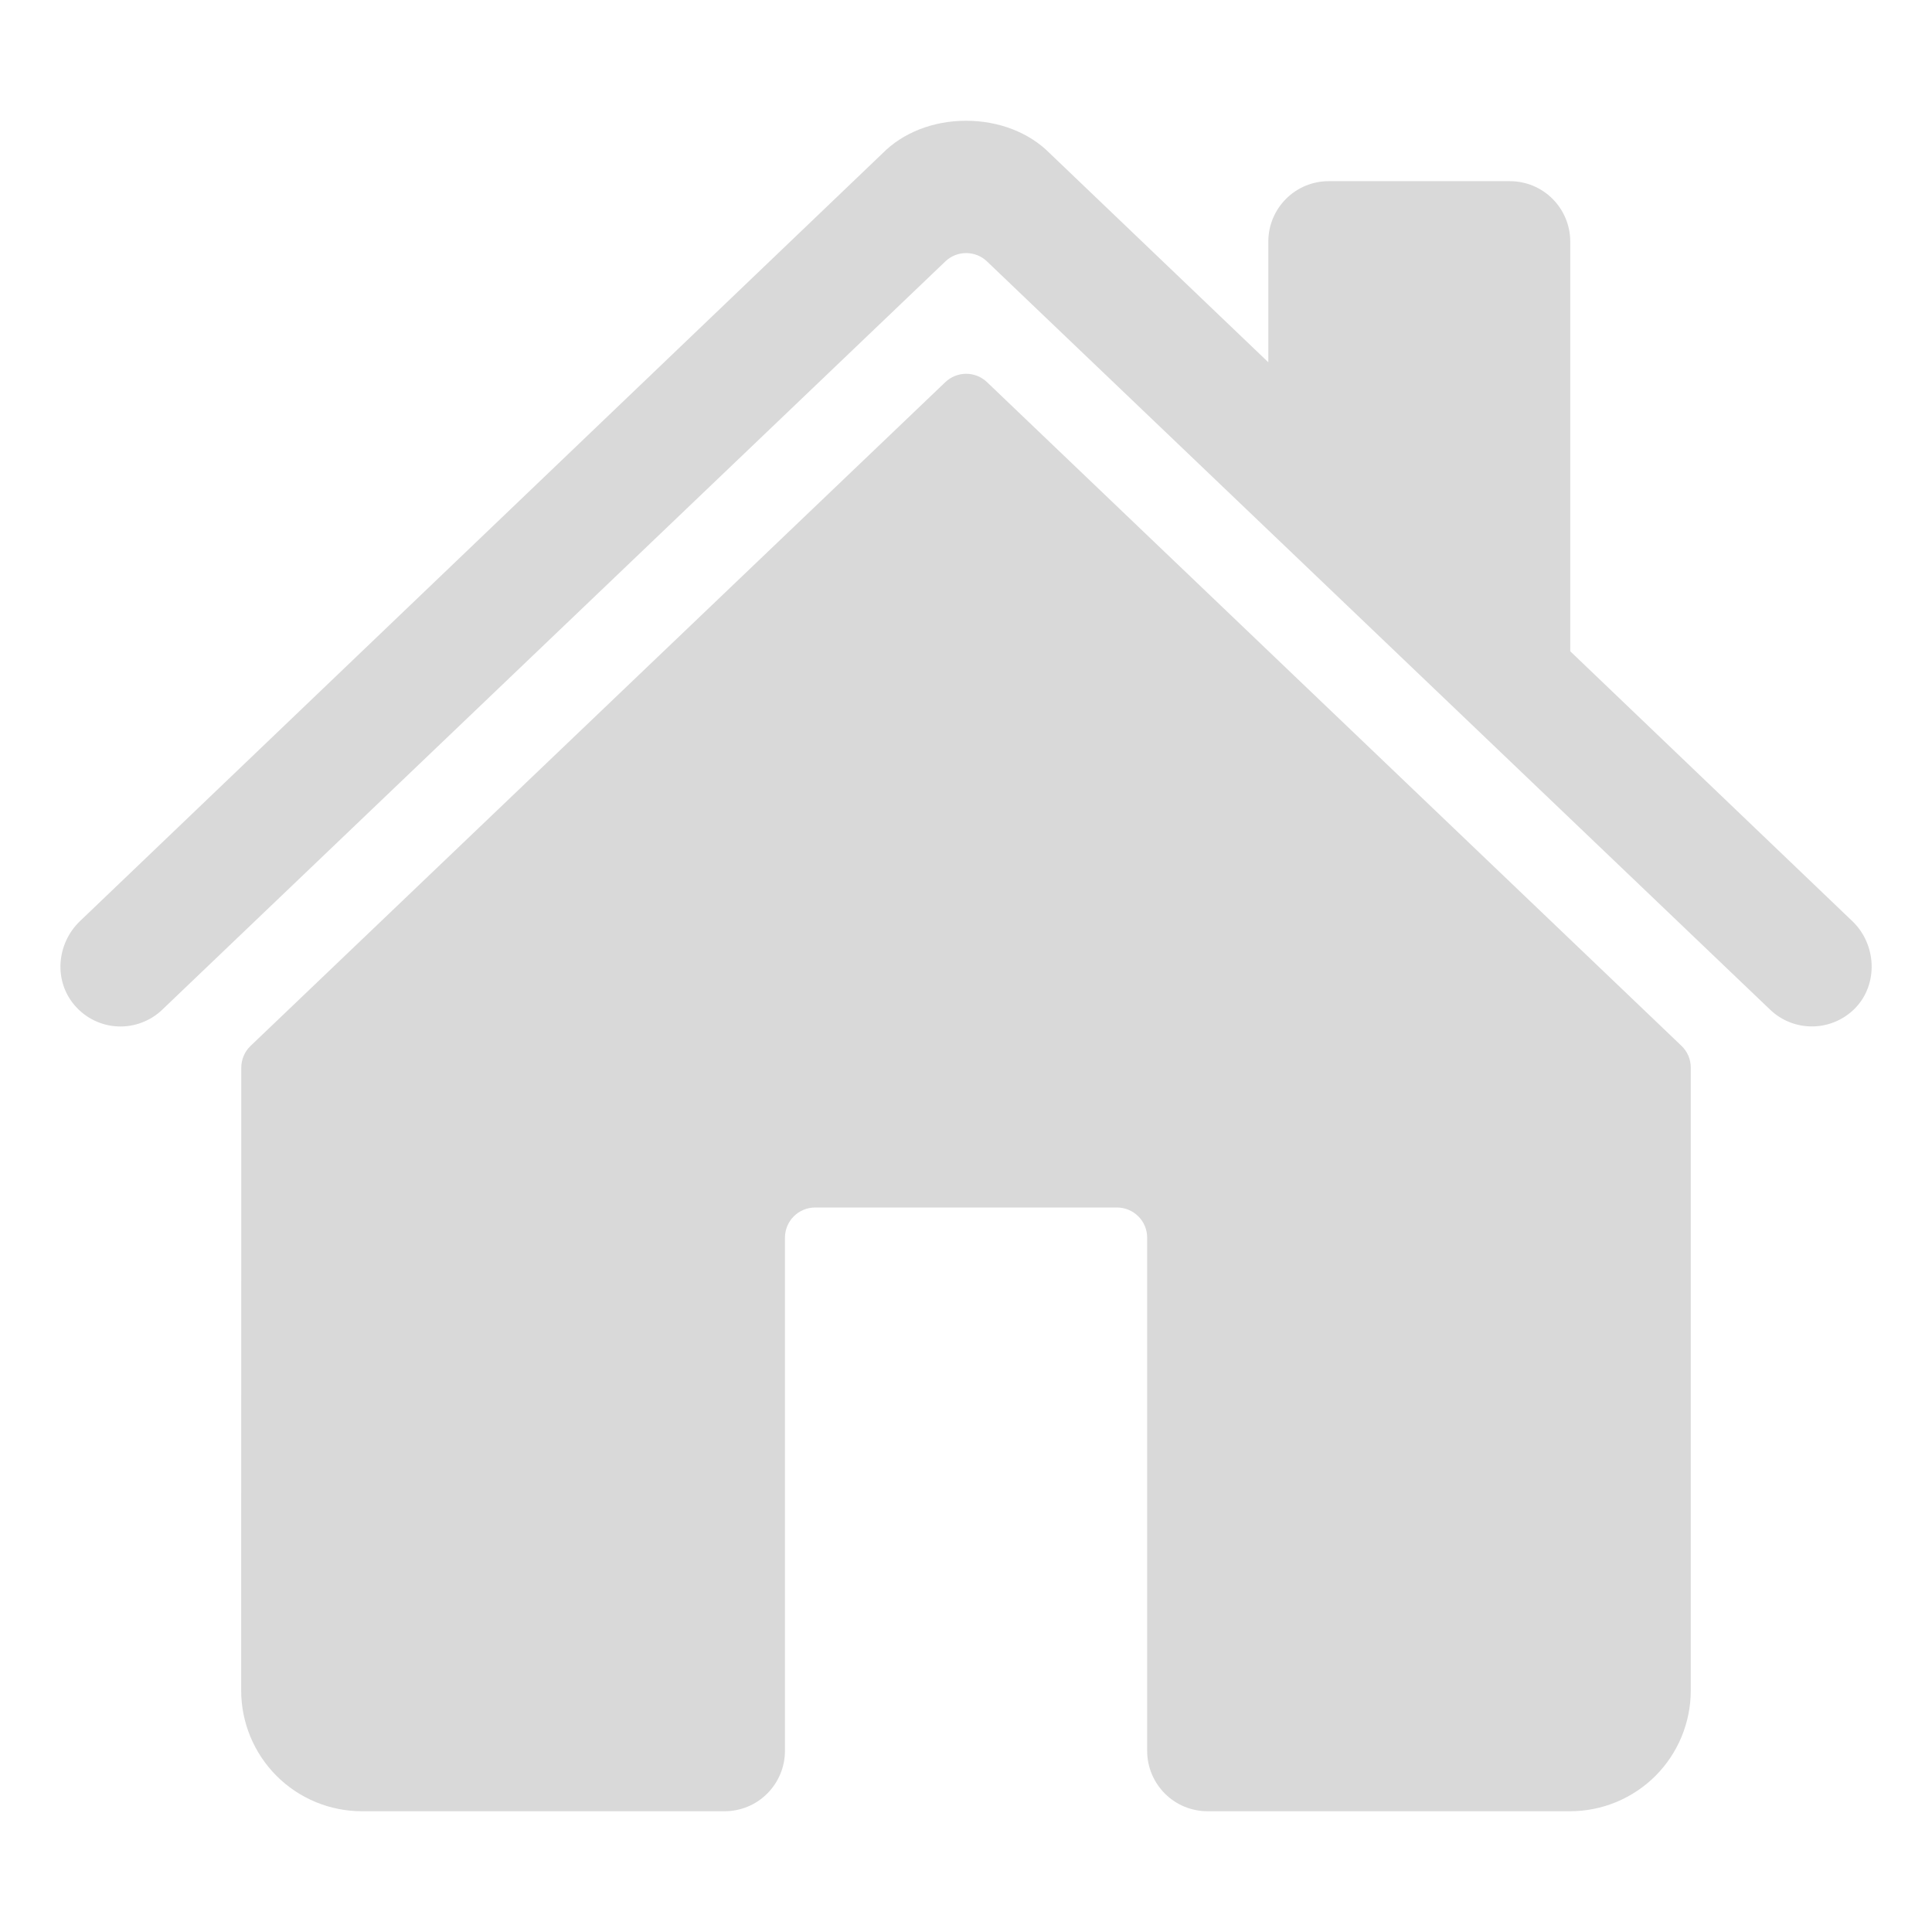
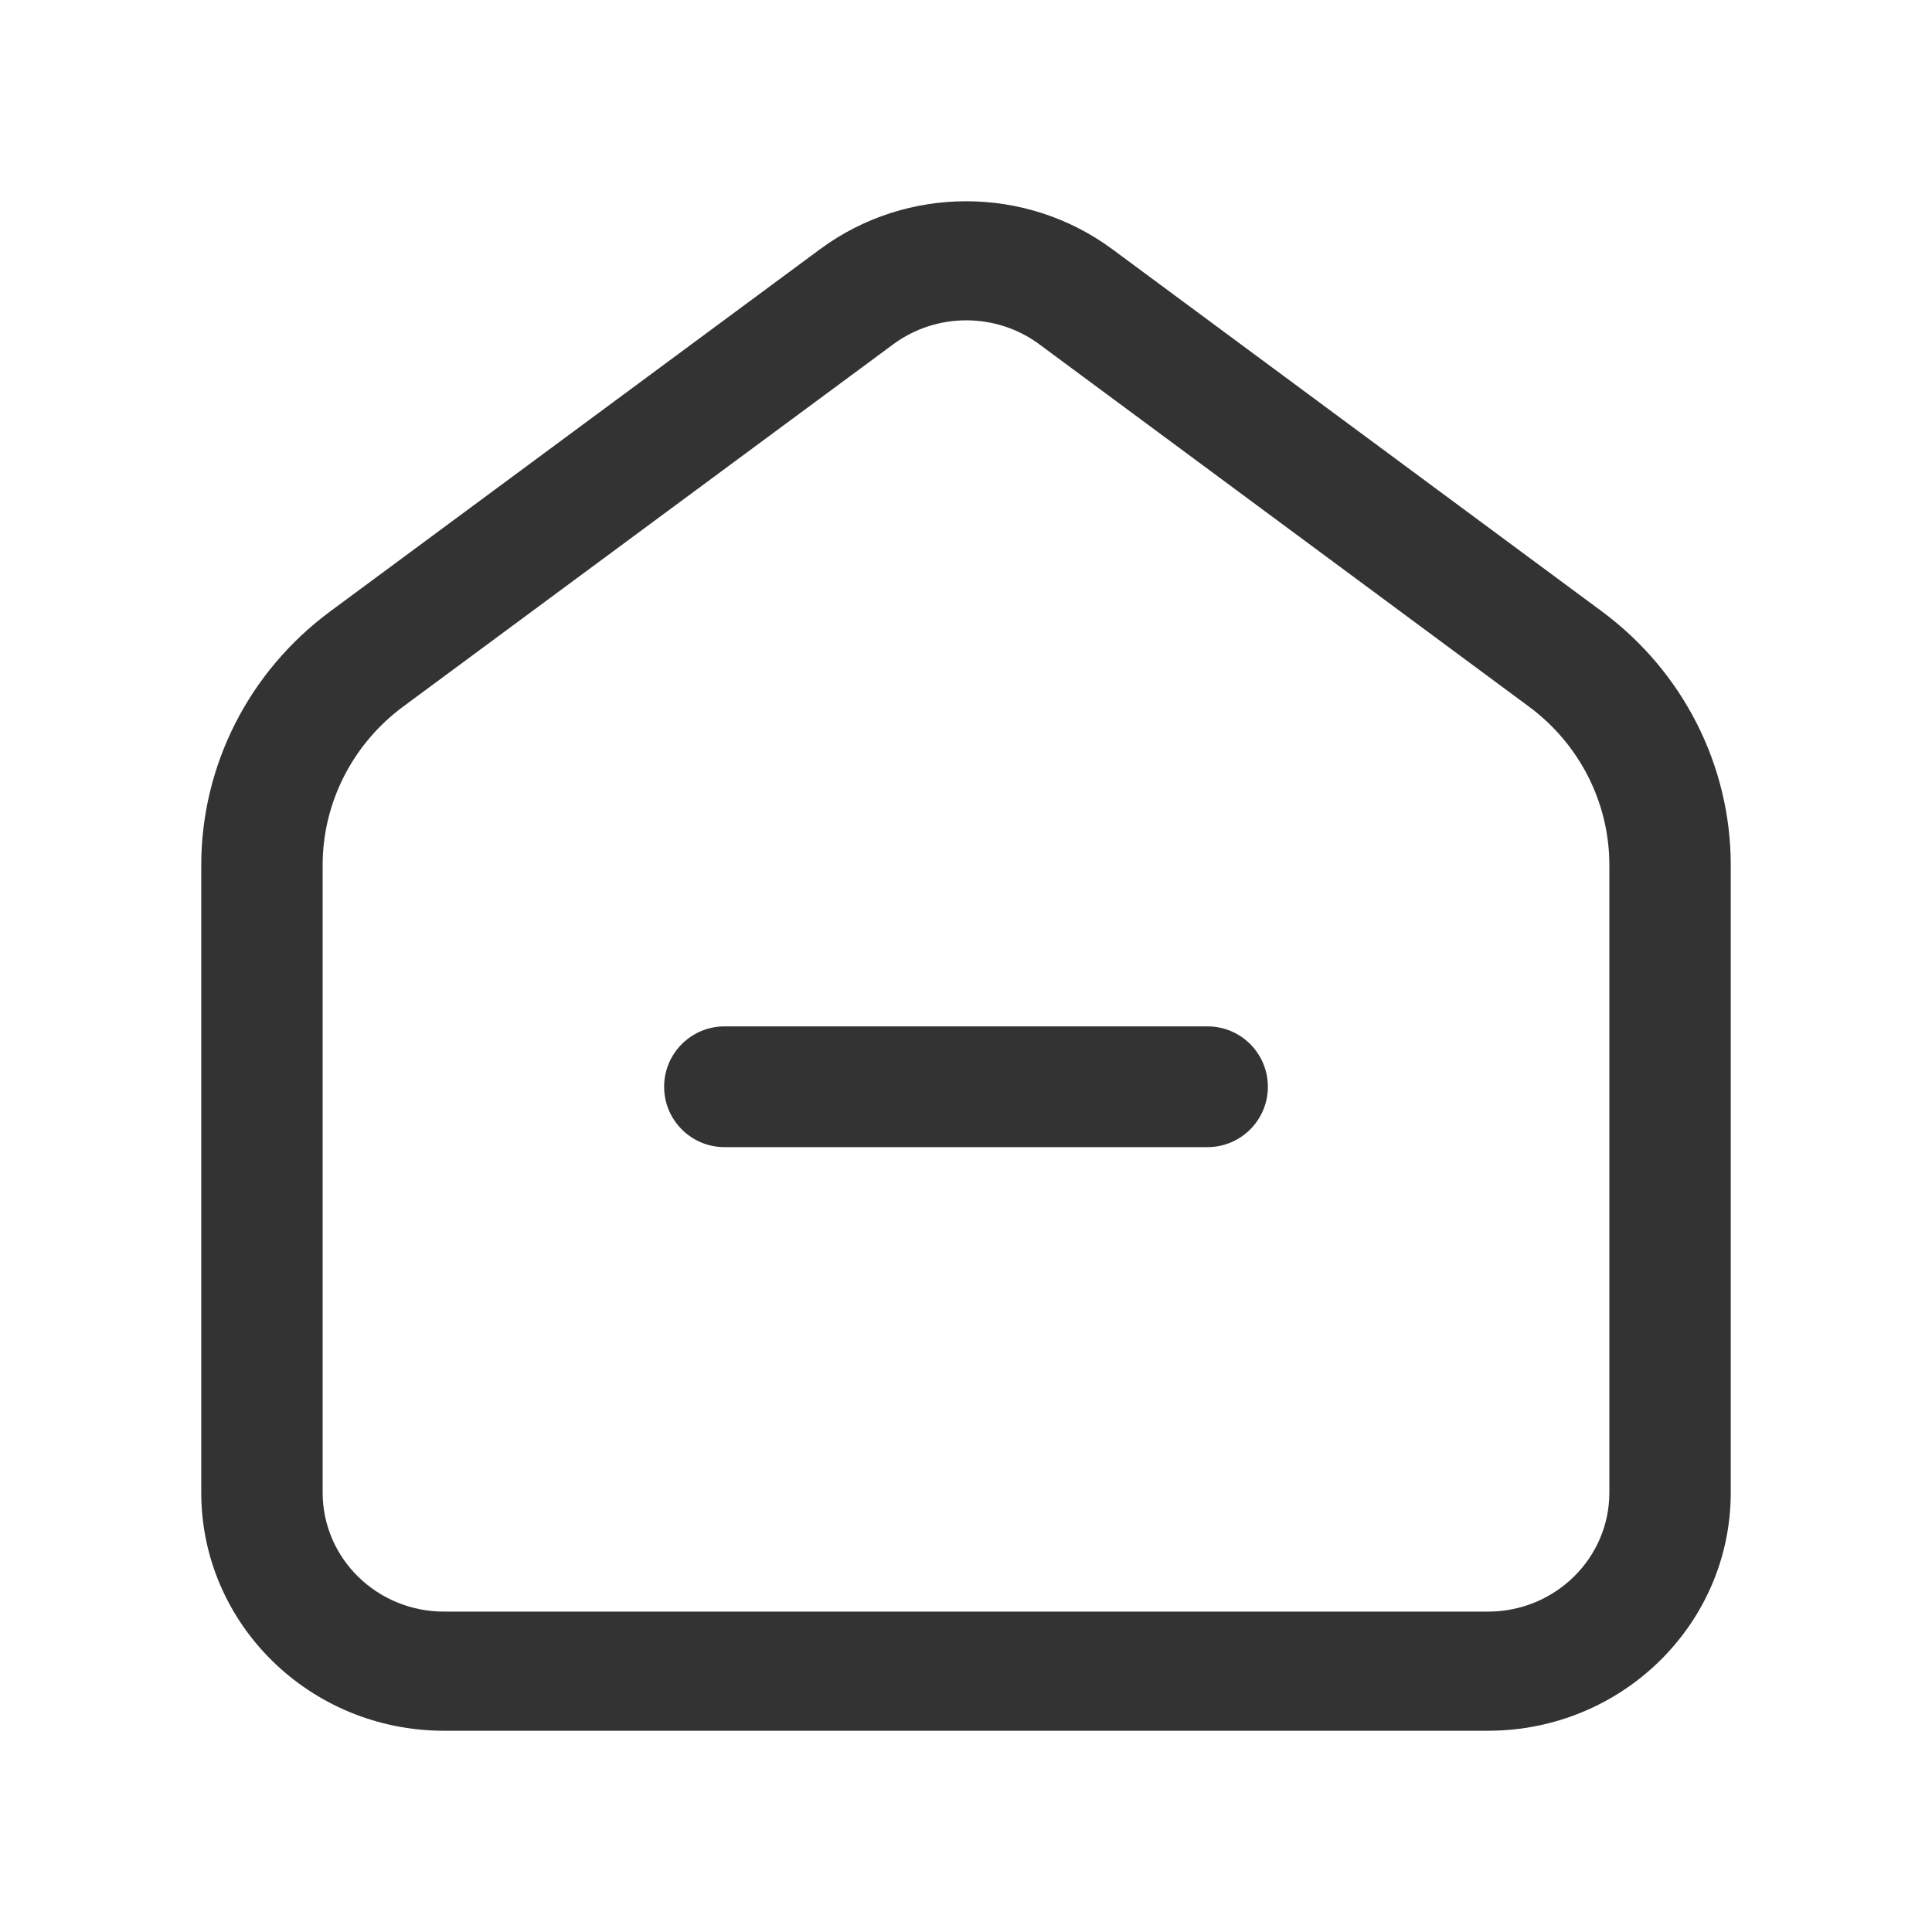
- <svg xmlns="http://www.w3.org/2000/svg" preserveAspectRatio="none" overflow="visible" style="display: block;" width="33.902" height="33.902" viewBox="0 0 33.902 33.902" fill="none">
-   <g id="famicons:home">
-     <path id="Vector" d="M17.32 6.706C17.222 6.612 17.09 6.559 16.954 6.559C16.818 6.559 16.686 6.612 16.588 6.706L4.398 18.352C4.346 18.401 4.305 18.461 4.277 18.526C4.249 18.592 4.234 18.663 4.234 18.735L4.232 29.664C4.232 30.226 4.456 30.765 4.853 31.163C5.25 31.56 5.789 31.783 6.351 31.783H12.714C12.995 31.783 13.265 31.672 13.463 31.473C13.662 31.274 13.774 31.005 13.774 30.724V21.718C13.774 21.578 13.83 21.443 13.929 21.344C14.028 21.245 14.163 21.189 14.303 21.189H19.601C19.741 21.189 19.876 21.245 19.975 21.344C20.075 21.443 20.13 21.578 20.13 21.718V30.724C20.13 31.005 20.242 31.274 20.441 31.473C20.639 31.672 20.909 31.783 21.19 31.783H27.55C28.112 31.783 28.651 31.56 29.049 31.163C29.446 30.765 29.669 30.226 29.669 29.664V18.735C29.669 18.663 29.655 18.592 29.627 18.526C29.599 18.461 29.557 18.401 29.506 18.352L17.32 6.706Z" fill="#D9D9D9" />
-     <path id="Vector_2" d="M32.506 16.166L27.554 11.428V4.238C27.554 3.957 27.442 3.688 27.243 3.489C27.045 3.29 26.775 3.179 26.494 3.179H23.316C23.035 3.179 22.765 3.29 22.567 3.489C22.368 3.688 22.256 3.957 22.256 4.238V6.357L18.421 2.69C18.062 2.327 17.529 2.119 16.952 2.119C16.377 2.119 15.845 2.327 15.486 2.691L1.402 16.165C0.99 16.562 0.939 17.216 1.314 17.646C1.408 17.755 1.523 17.843 1.652 17.906C1.782 17.969 1.922 18.005 2.066 18.011C2.209 18.018 2.353 17.995 2.487 17.944C2.622 17.894 2.745 17.816 2.848 17.717L16.588 4.588C16.686 4.493 16.818 4.441 16.954 4.441C17.09 4.441 17.222 4.493 17.32 4.588L31.061 17.717C31.263 17.911 31.535 18.017 31.815 18.011C32.095 18.006 32.362 17.889 32.557 17.688C32.963 17.266 32.929 16.571 32.506 16.166Z" fill="#D9D9D9" />
+ <svg xmlns="http://www.w3.org/2000/svg" preserveAspectRatio="none" overflow="visible" style="display: block;" width="24" height="24" viewBox="0 0 24 24" fill="none">
+   <g id="Frame">
+     <path id="Vector" d="M10.188 3.095C11.263 2.301 12.744 2.302 13.818 3.096L19.899 7.595C20.907 8.341 21.5 9.508 21.5 10.746V18.541C21.5 20.175 20.15 21.5 18.484 21.5H5.516C3.85 21.5 2.5 20.175 2.5 18.541V10.747C2.5 9.508 3.093 8.341 4.102 7.595L10.188 3.095ZM12.911 4.277C12.374 3.88 11.633 3.88 11.096 4.277L5.009 8.777C4.379 9.243 4.008 9.973 4.008 10.747V18.541C4.008 19.358 4.683 20.02 5.516 20.02H18.484C19.317 20.02 19.992 19.358 19.992 18.541V10.746C19.992 9.972 19.622 9.243 18.992 8.777L12.911 4.277ZM15 12.75C15.414 12.75 15.75 13.086 15.75 13.5C15.75 13.914 15.414 14.25 15 14.25H9C8.586 14.25 8.25 13.914 8.25 13.5C8.25 13.086 8.586 12.75 9 12.75H15Z" fill="#333333" />
  </g>
</svg>
